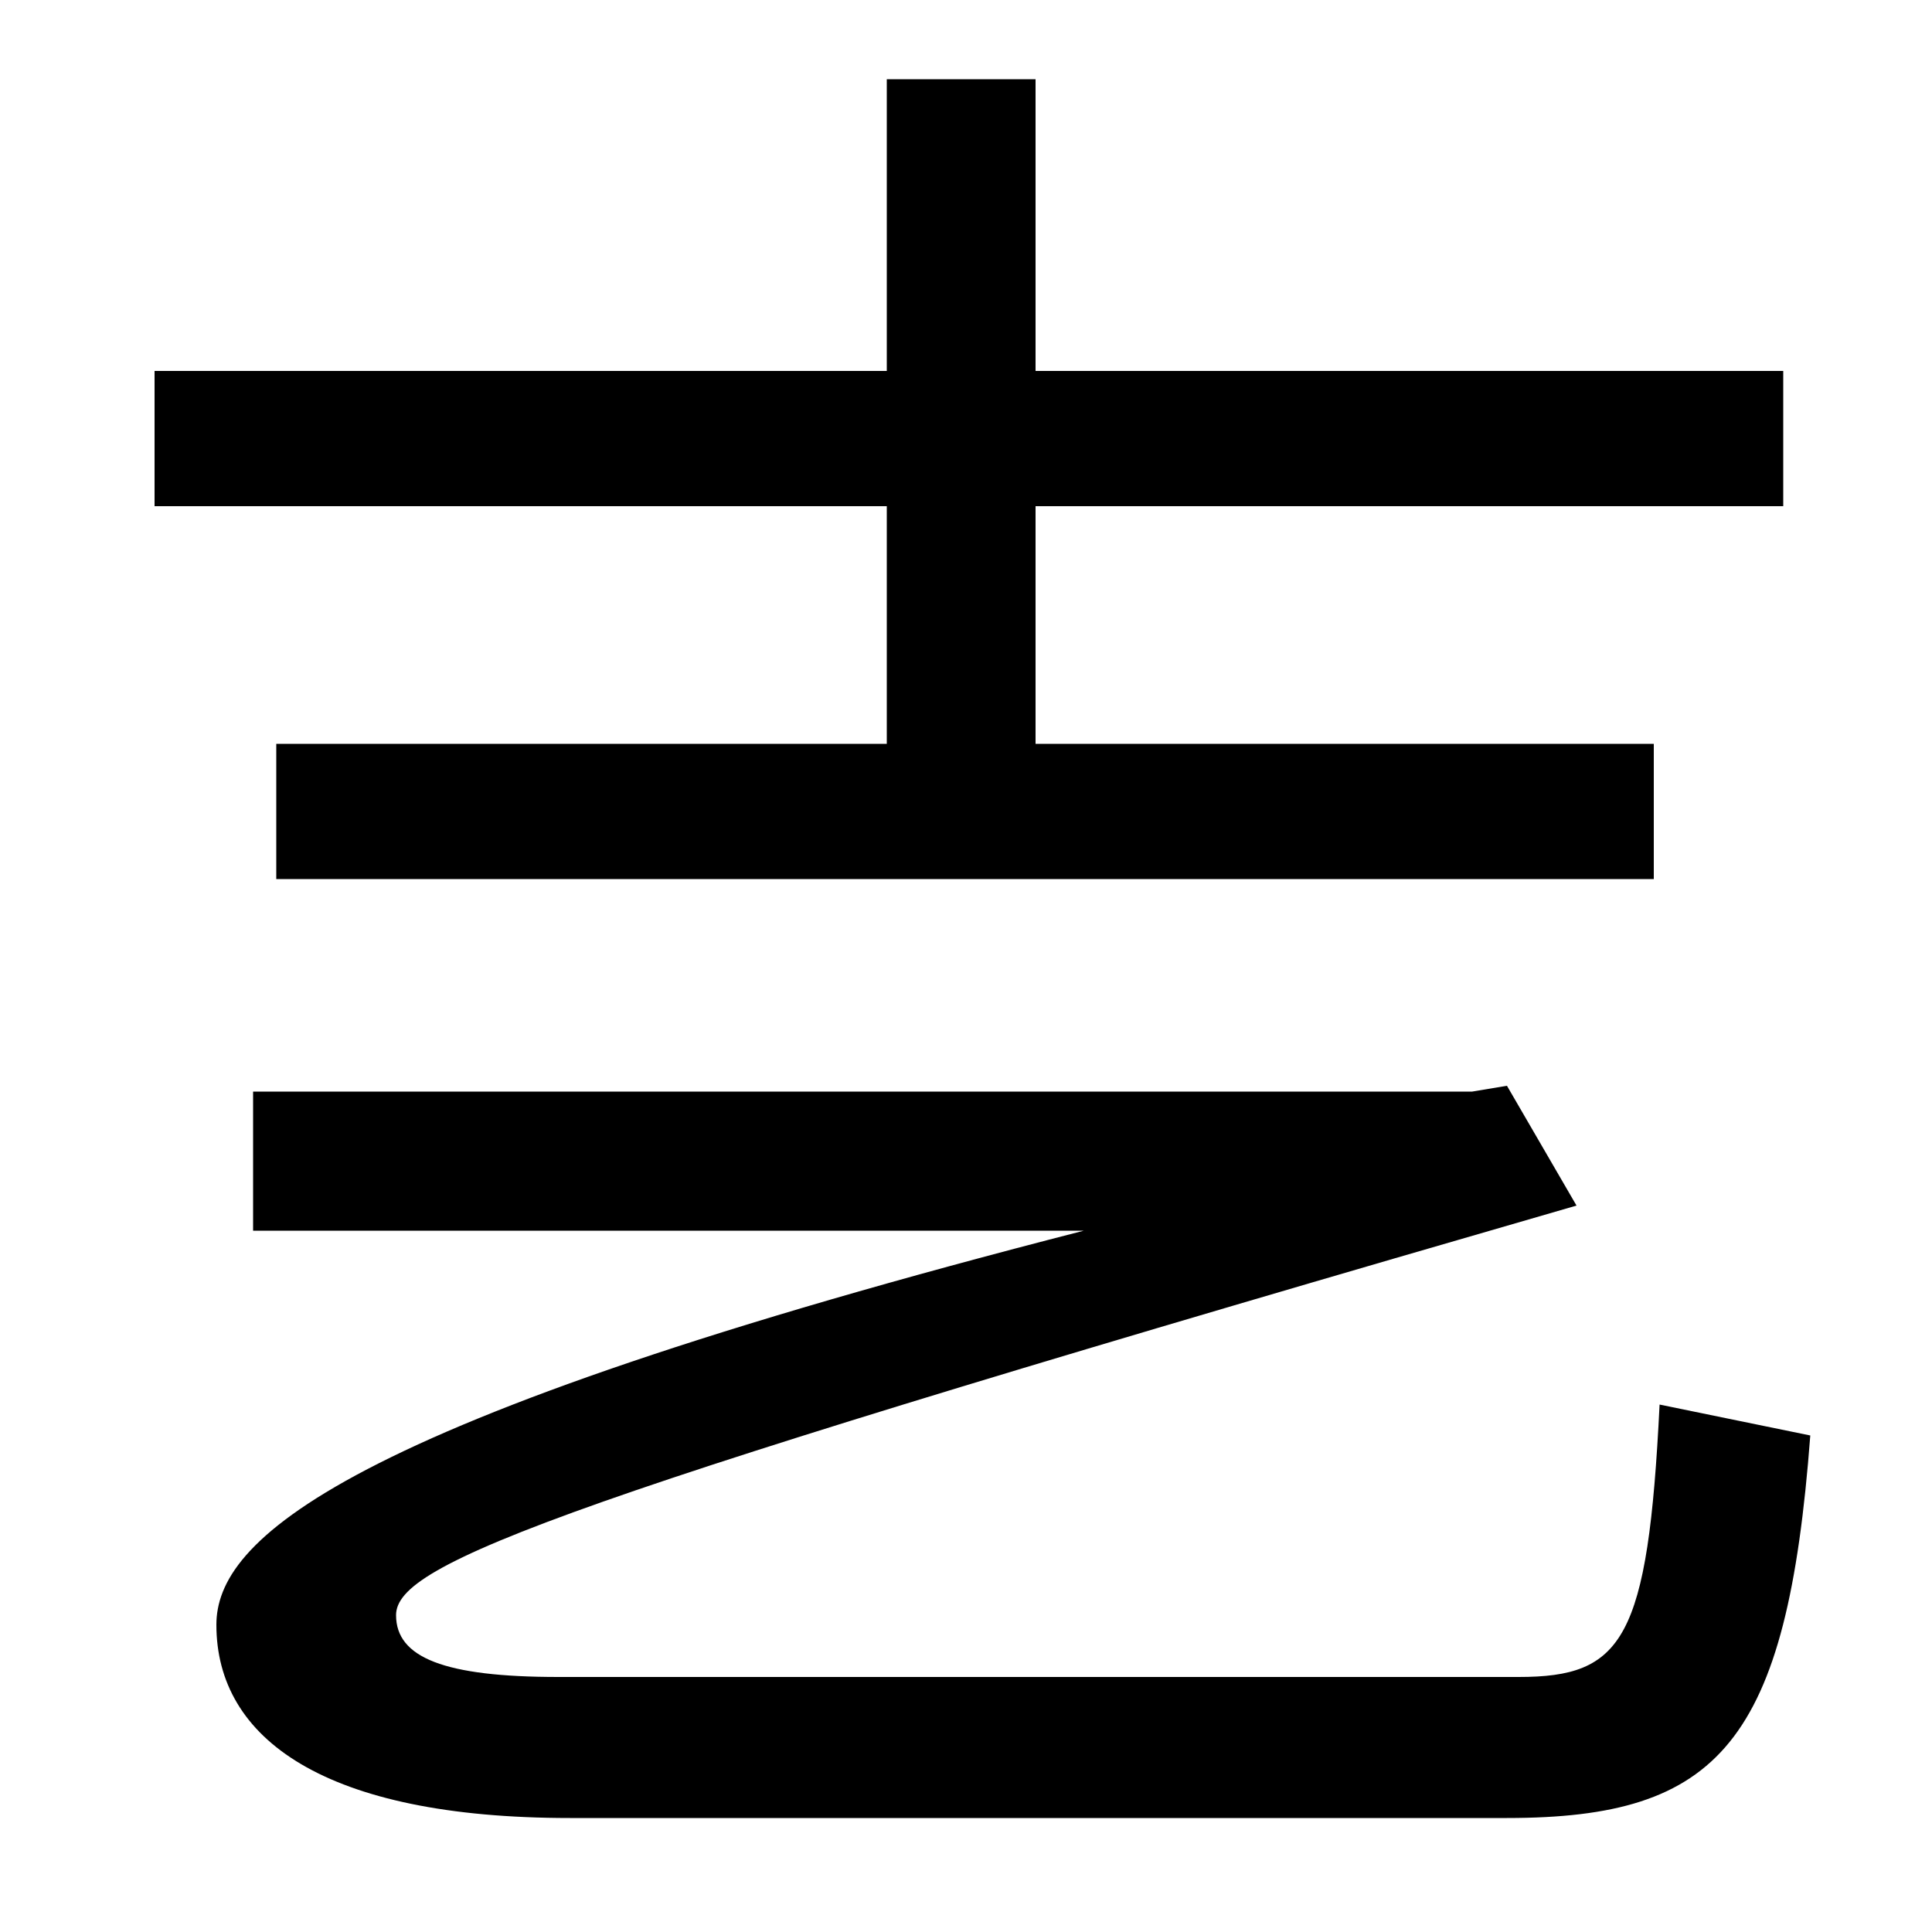
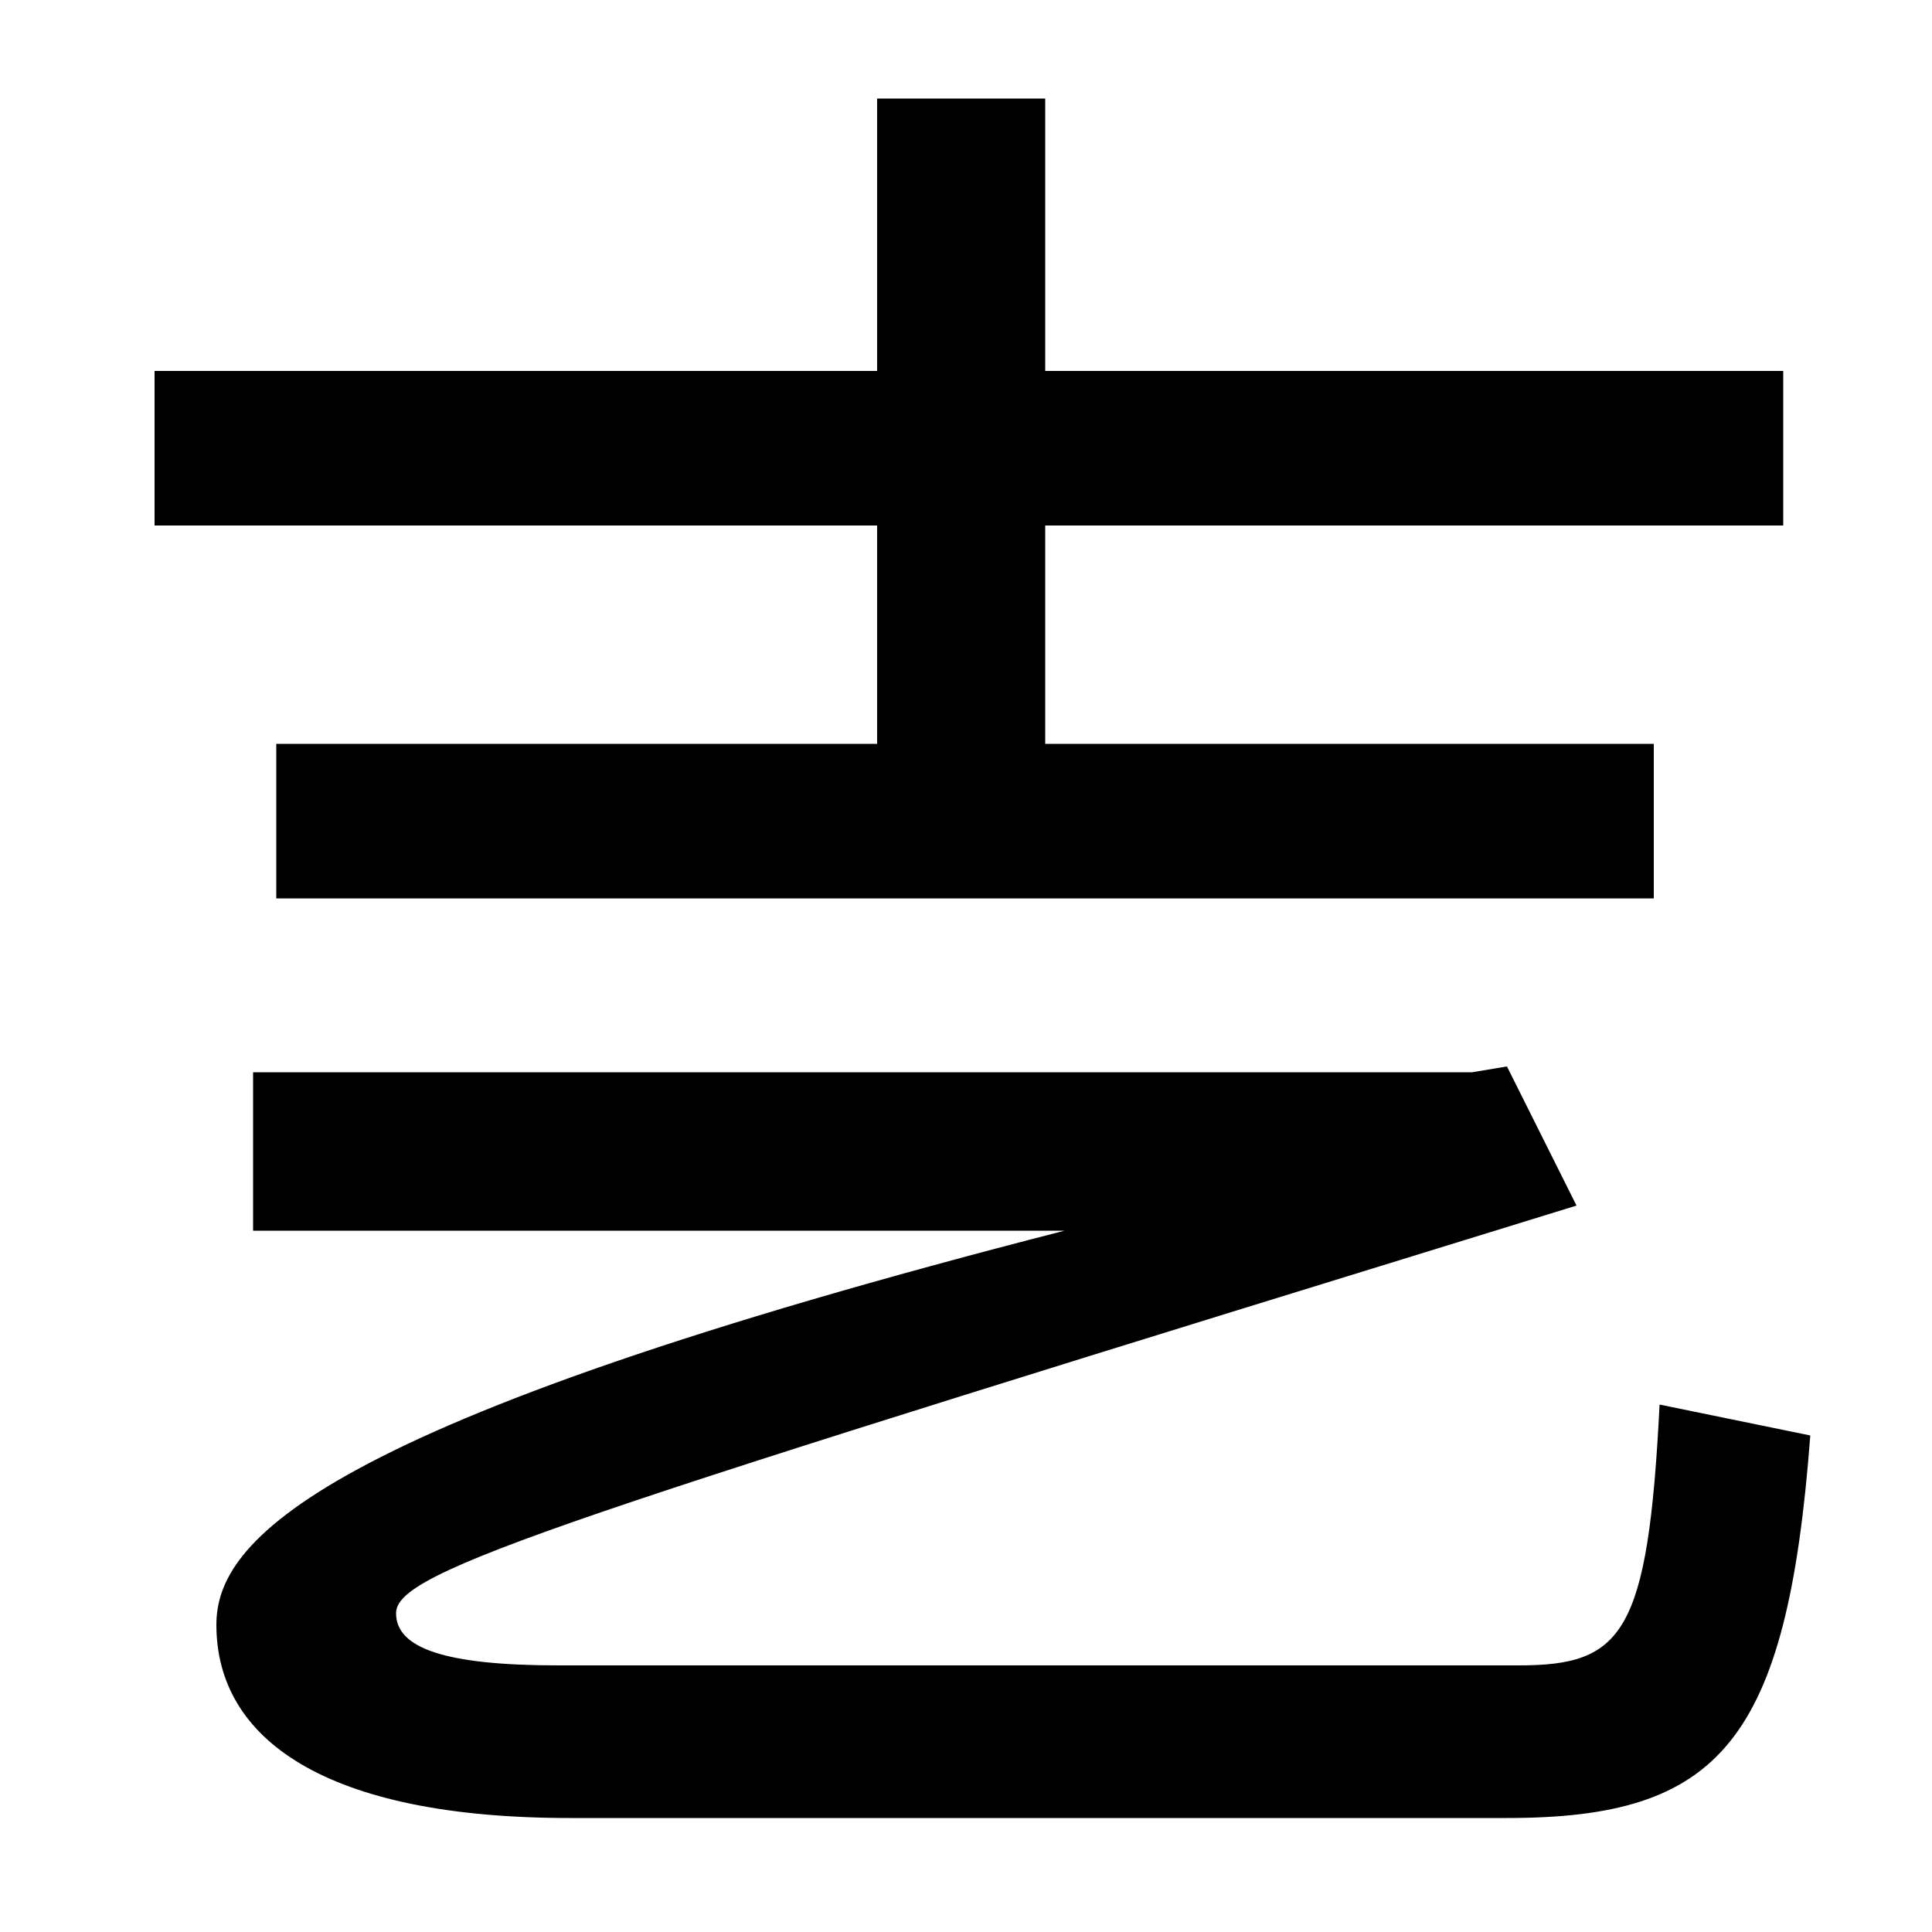
<svg xmlns="http://www.w3.org/2000/svg" width="1000" height="1000">
-   <path d="M295 -61H780C890 -61 925 -22 937 137L859 153C853 31 840 12 786 12H289C230 12 205 22 205 44C205 71 287 103 816 256L780 318L762 315H131V243H561C171 143 112 82 112 39C112 -20 168 -61 295 -61ZM143 425H856V495H143ZM80 618H923V688H80ZM459 495H536V839H459Z" transform="translate(0, 880) scale(1,-1)" />
+   <path d="M295 -61H780C890 -61 925 -22 937 137L859 153C853 34 840 18 786 18H289C230 18 205 27 205 45C205 67 287 93 816 256L780 328L762 325H131V243H551C161 143 112 82 112 39C112 -20 168 -61 295 -61ZM143 415H856V495H143ZM80 608H923V688H80ZM454 495H541V829H454Z" transform="translate(0, 880) scale(1,-1)" />
</svg>
